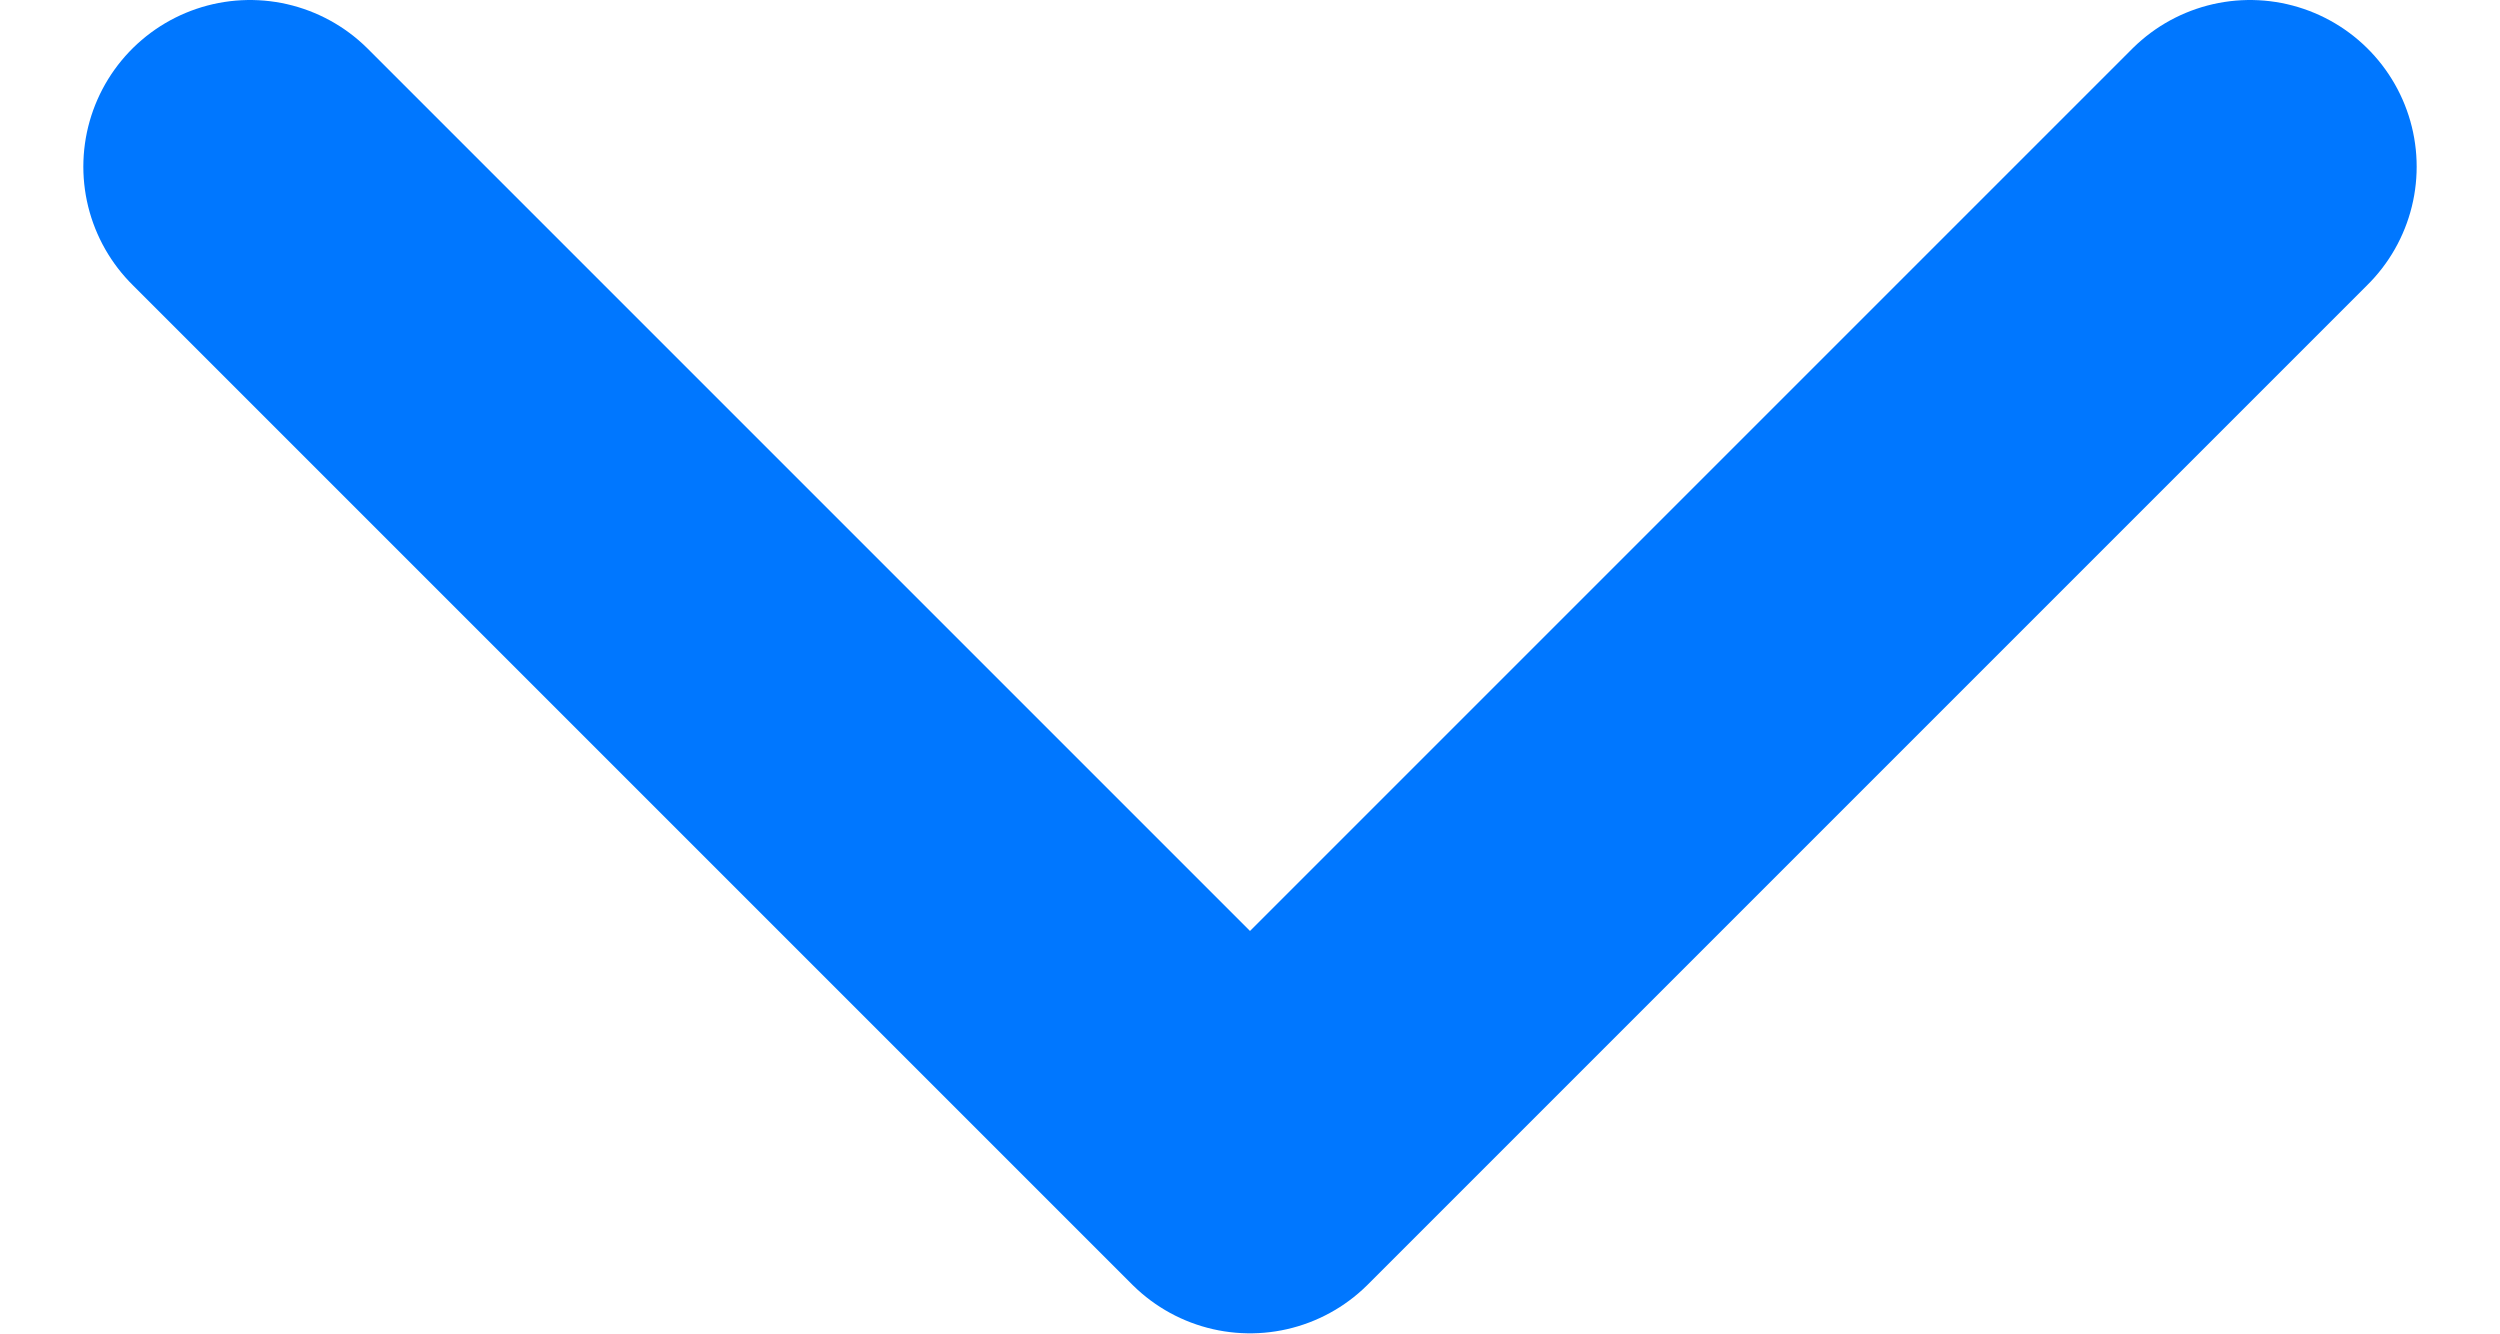
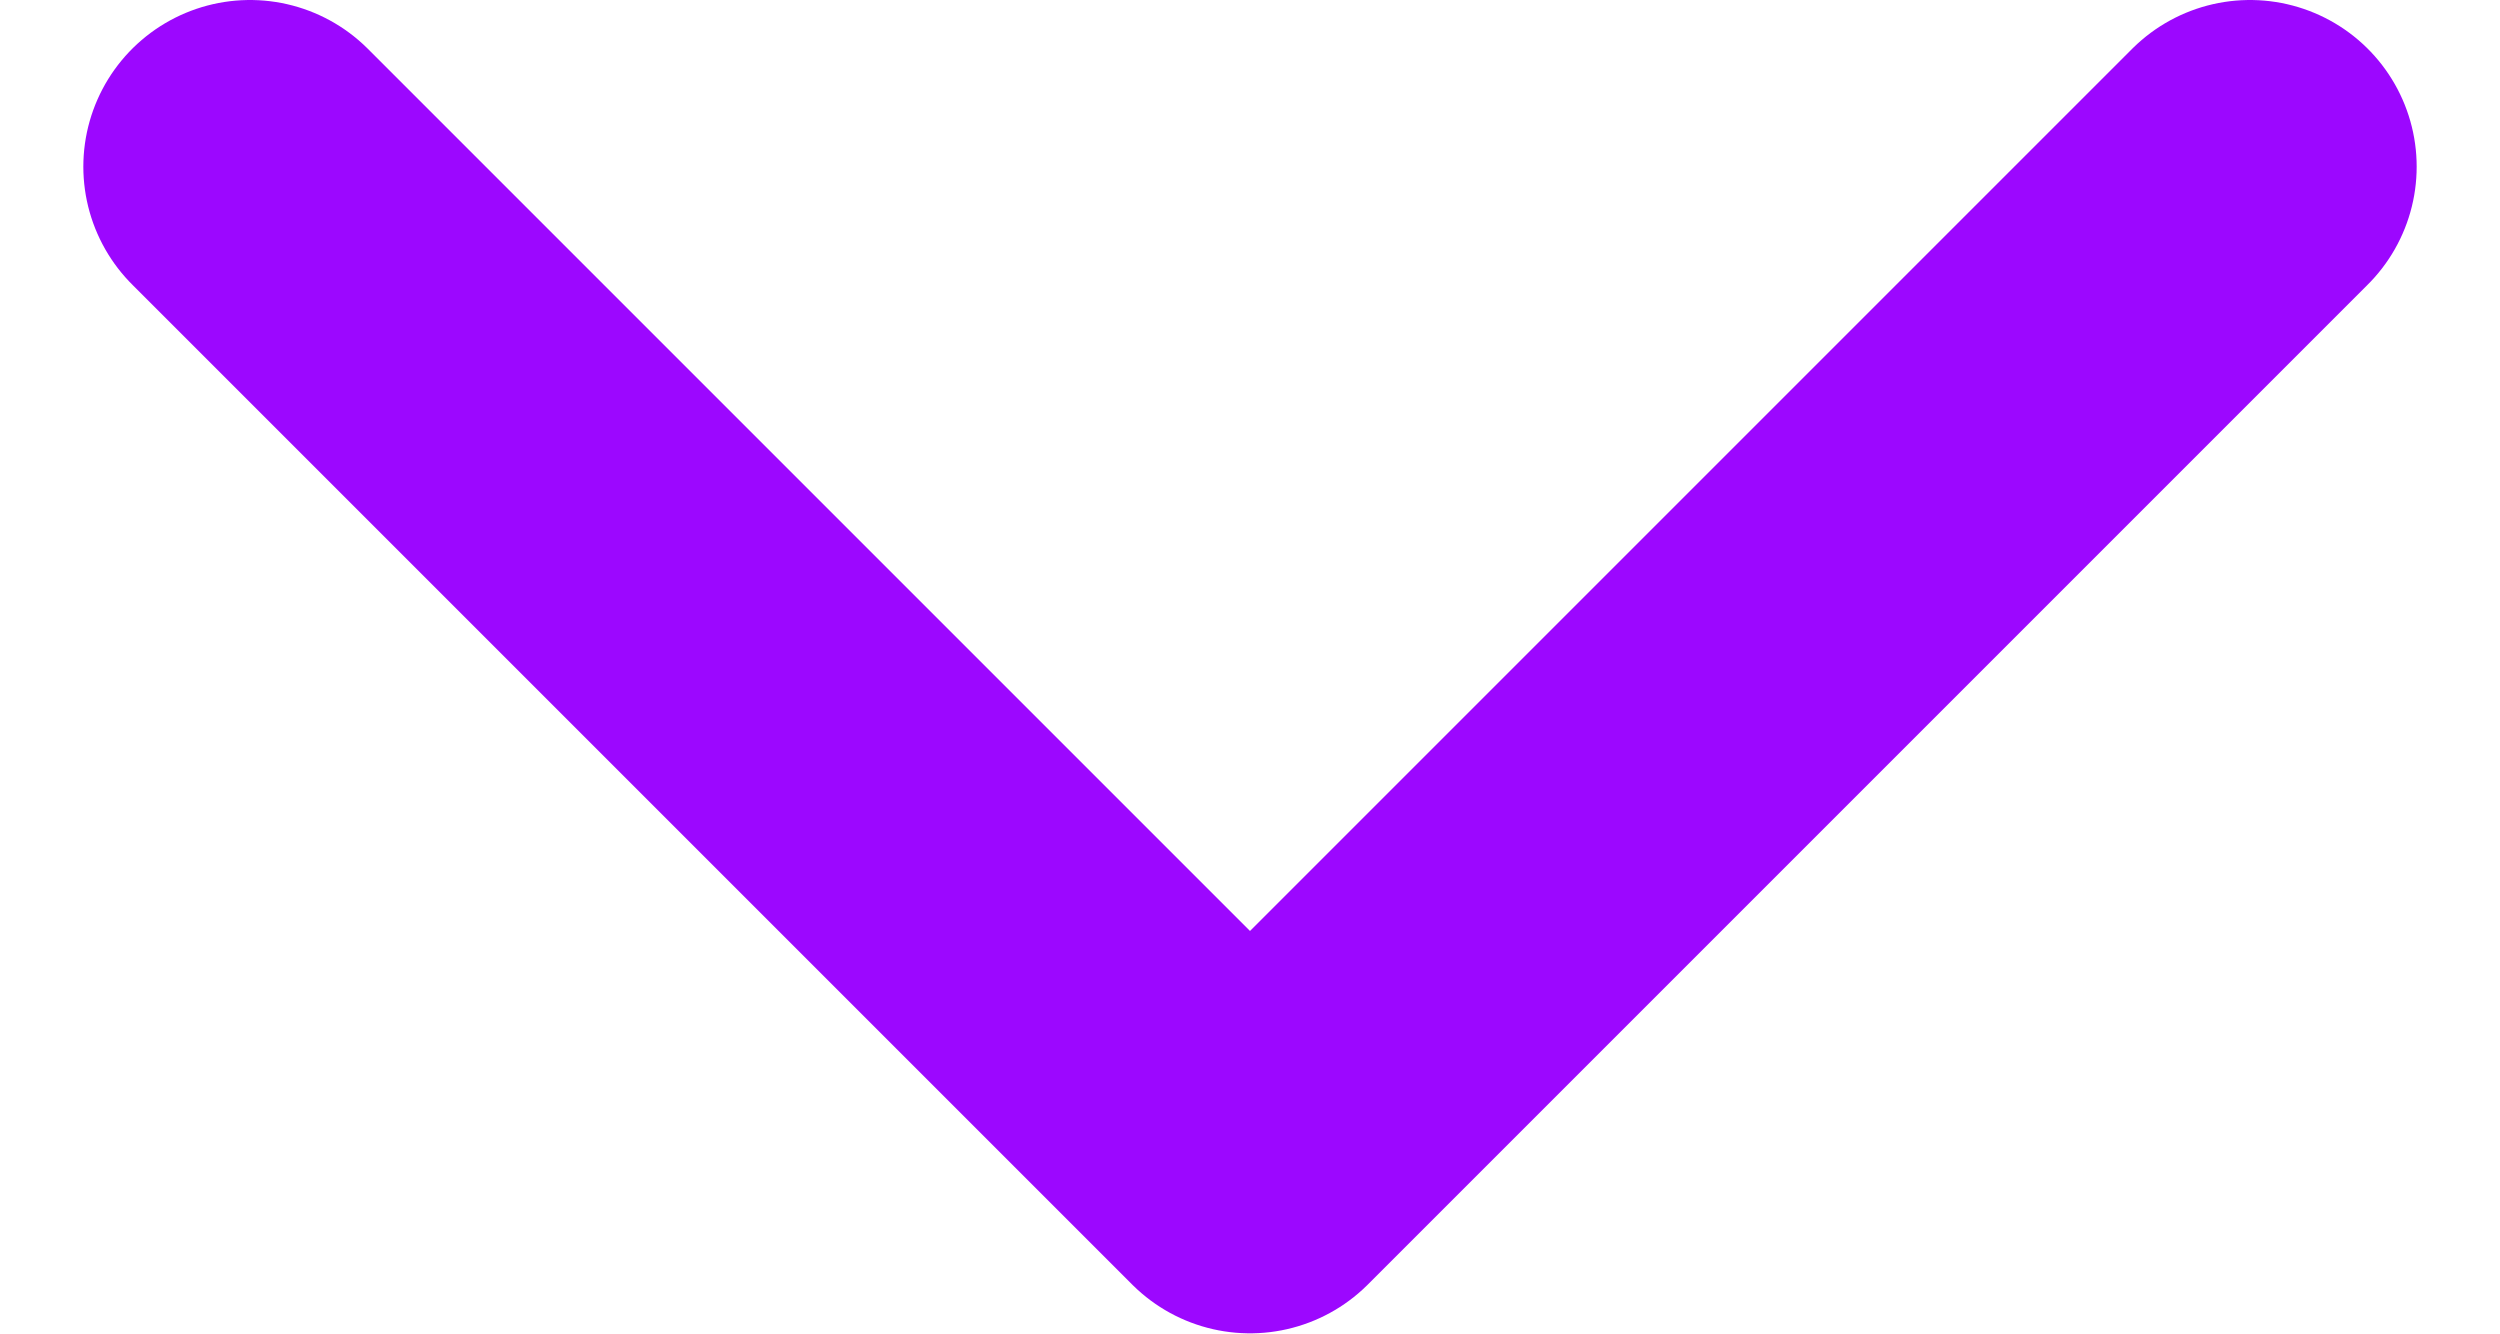
<svg xmlns="http://www.w3.org/2000/svg" width="15" height="8" viewBox="0 0 15 8" fill="none">
-   <path d="M1.5 1L7.5 7L13.5 1" stroke="#0077FF" stroke-width="2" stroke-linecap="round" stroke-linejoin="round" />
+   <path d="M1.5 1L7.5 7L13.5 1" stroke="#9C07FF" stroke-width="2" stroke-linecap="round" stroke-linejoin="round" />
</svg>
